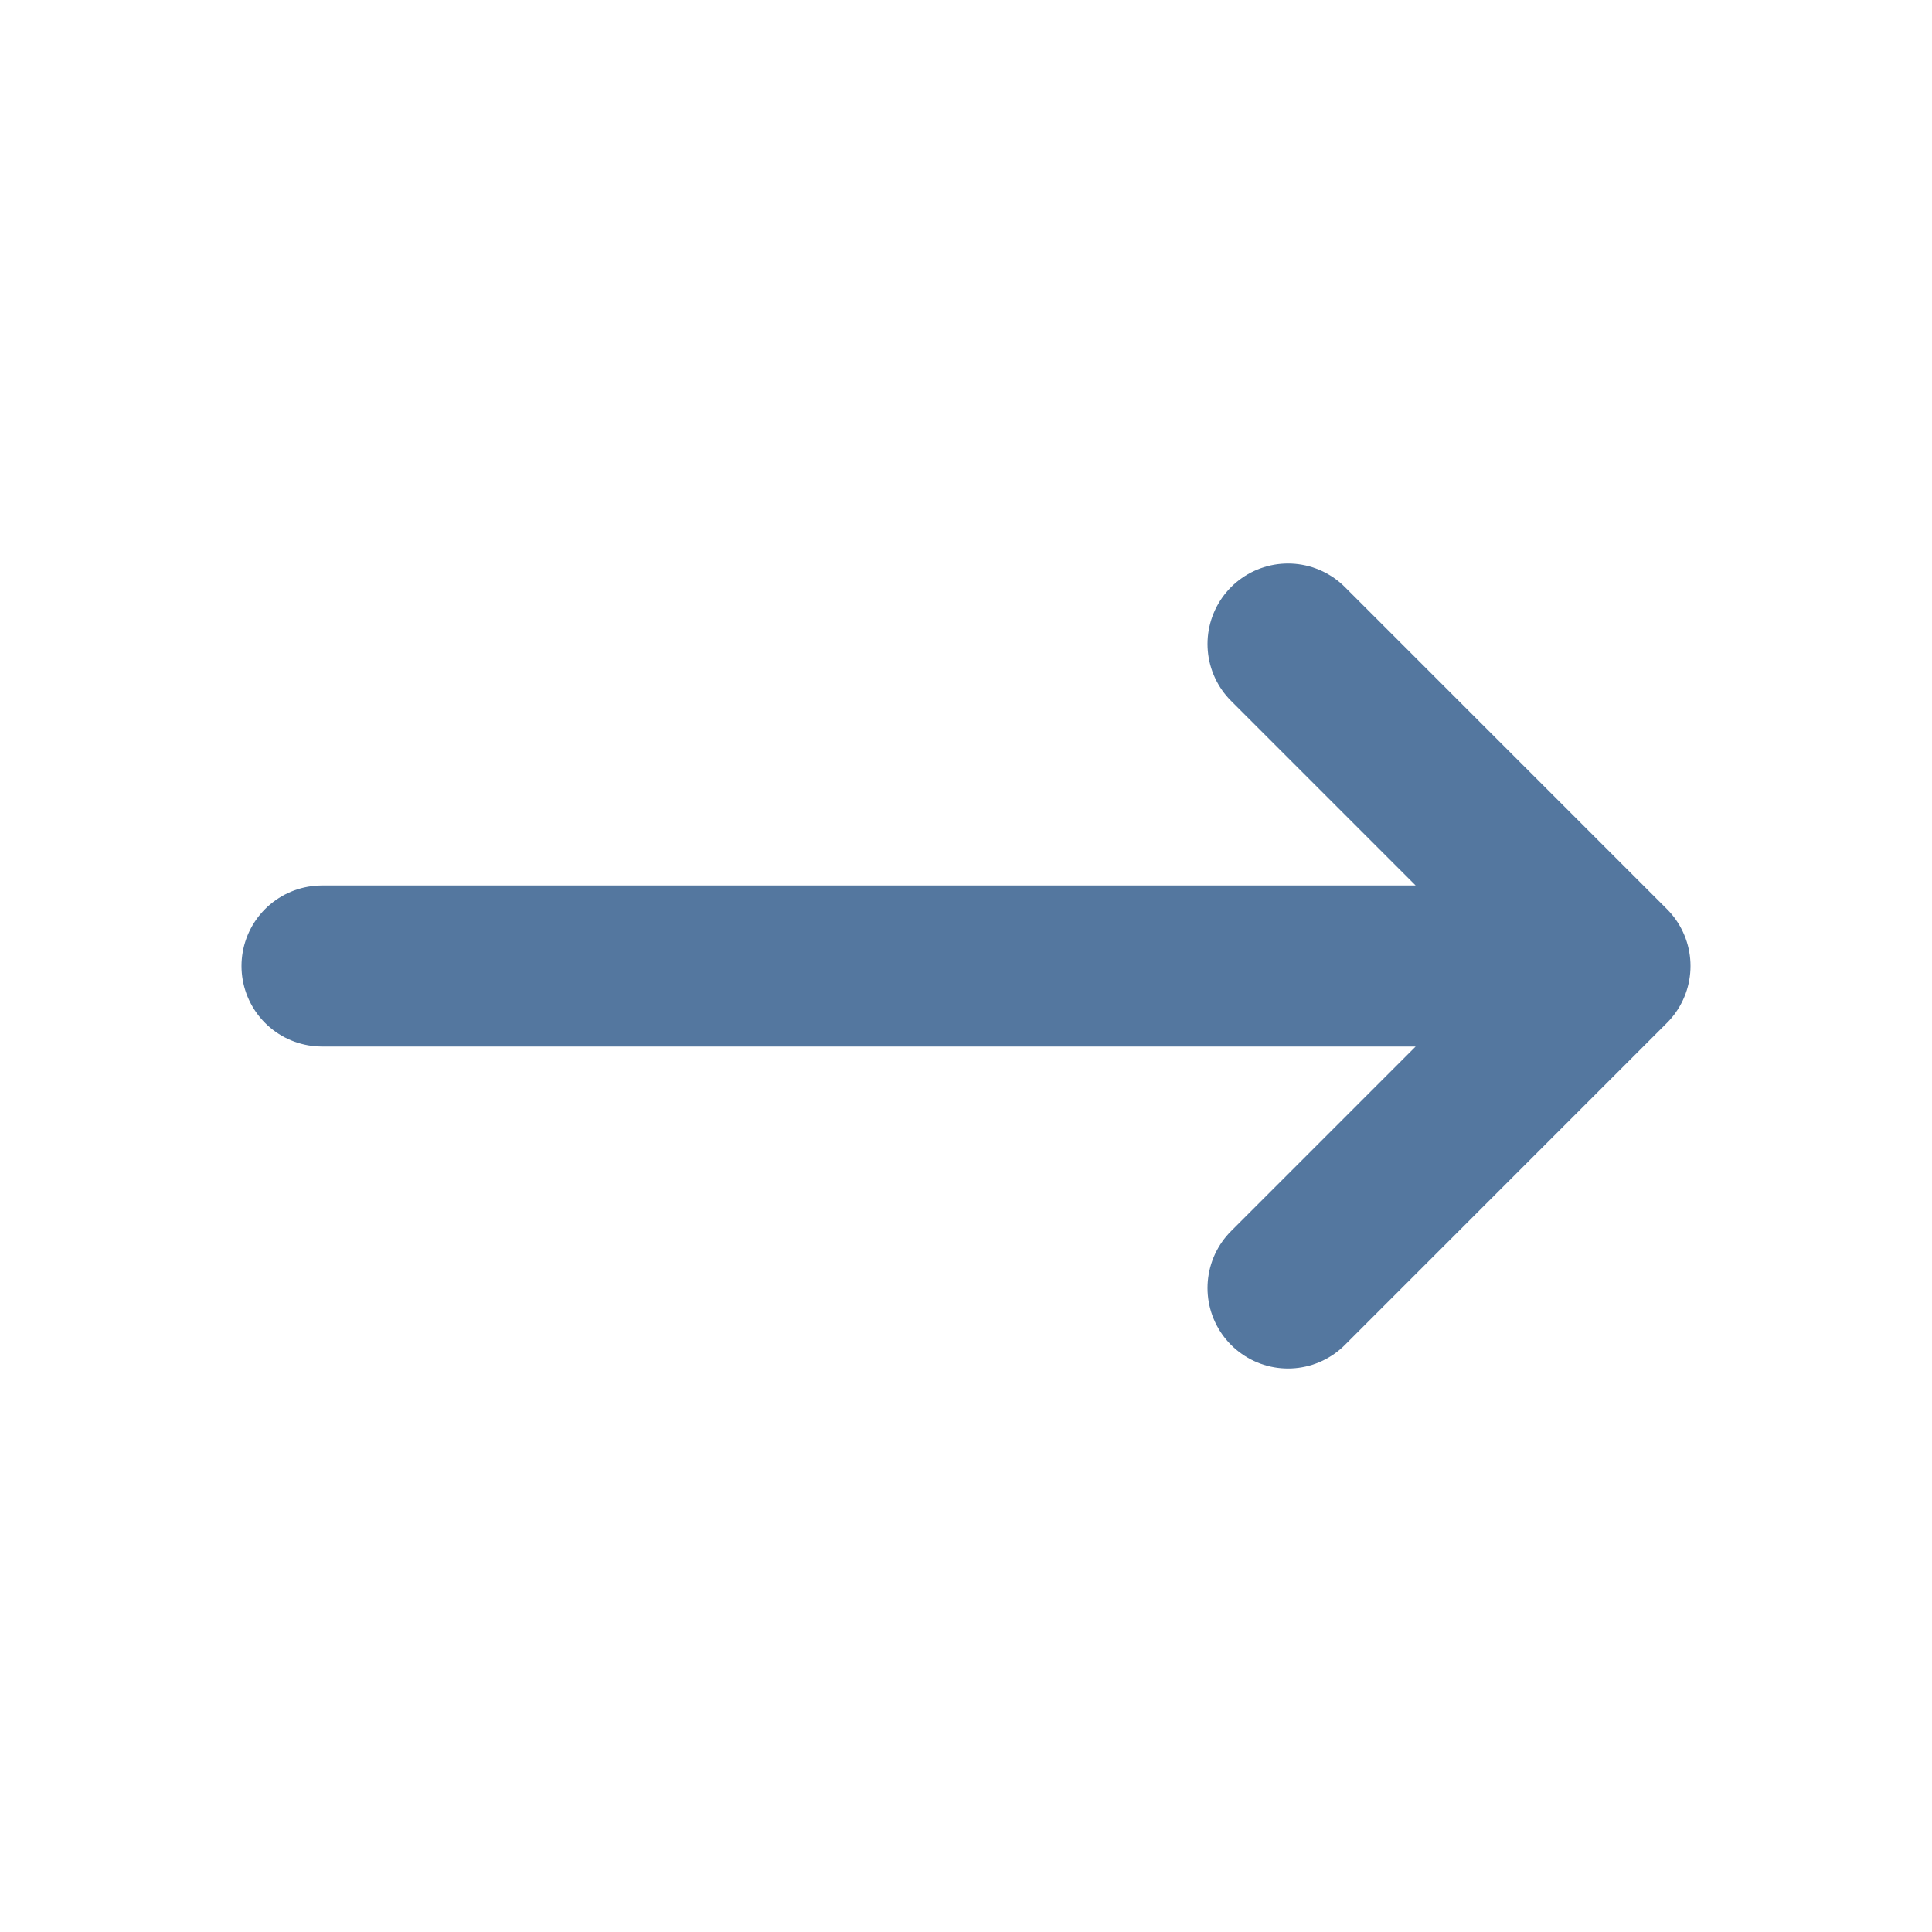
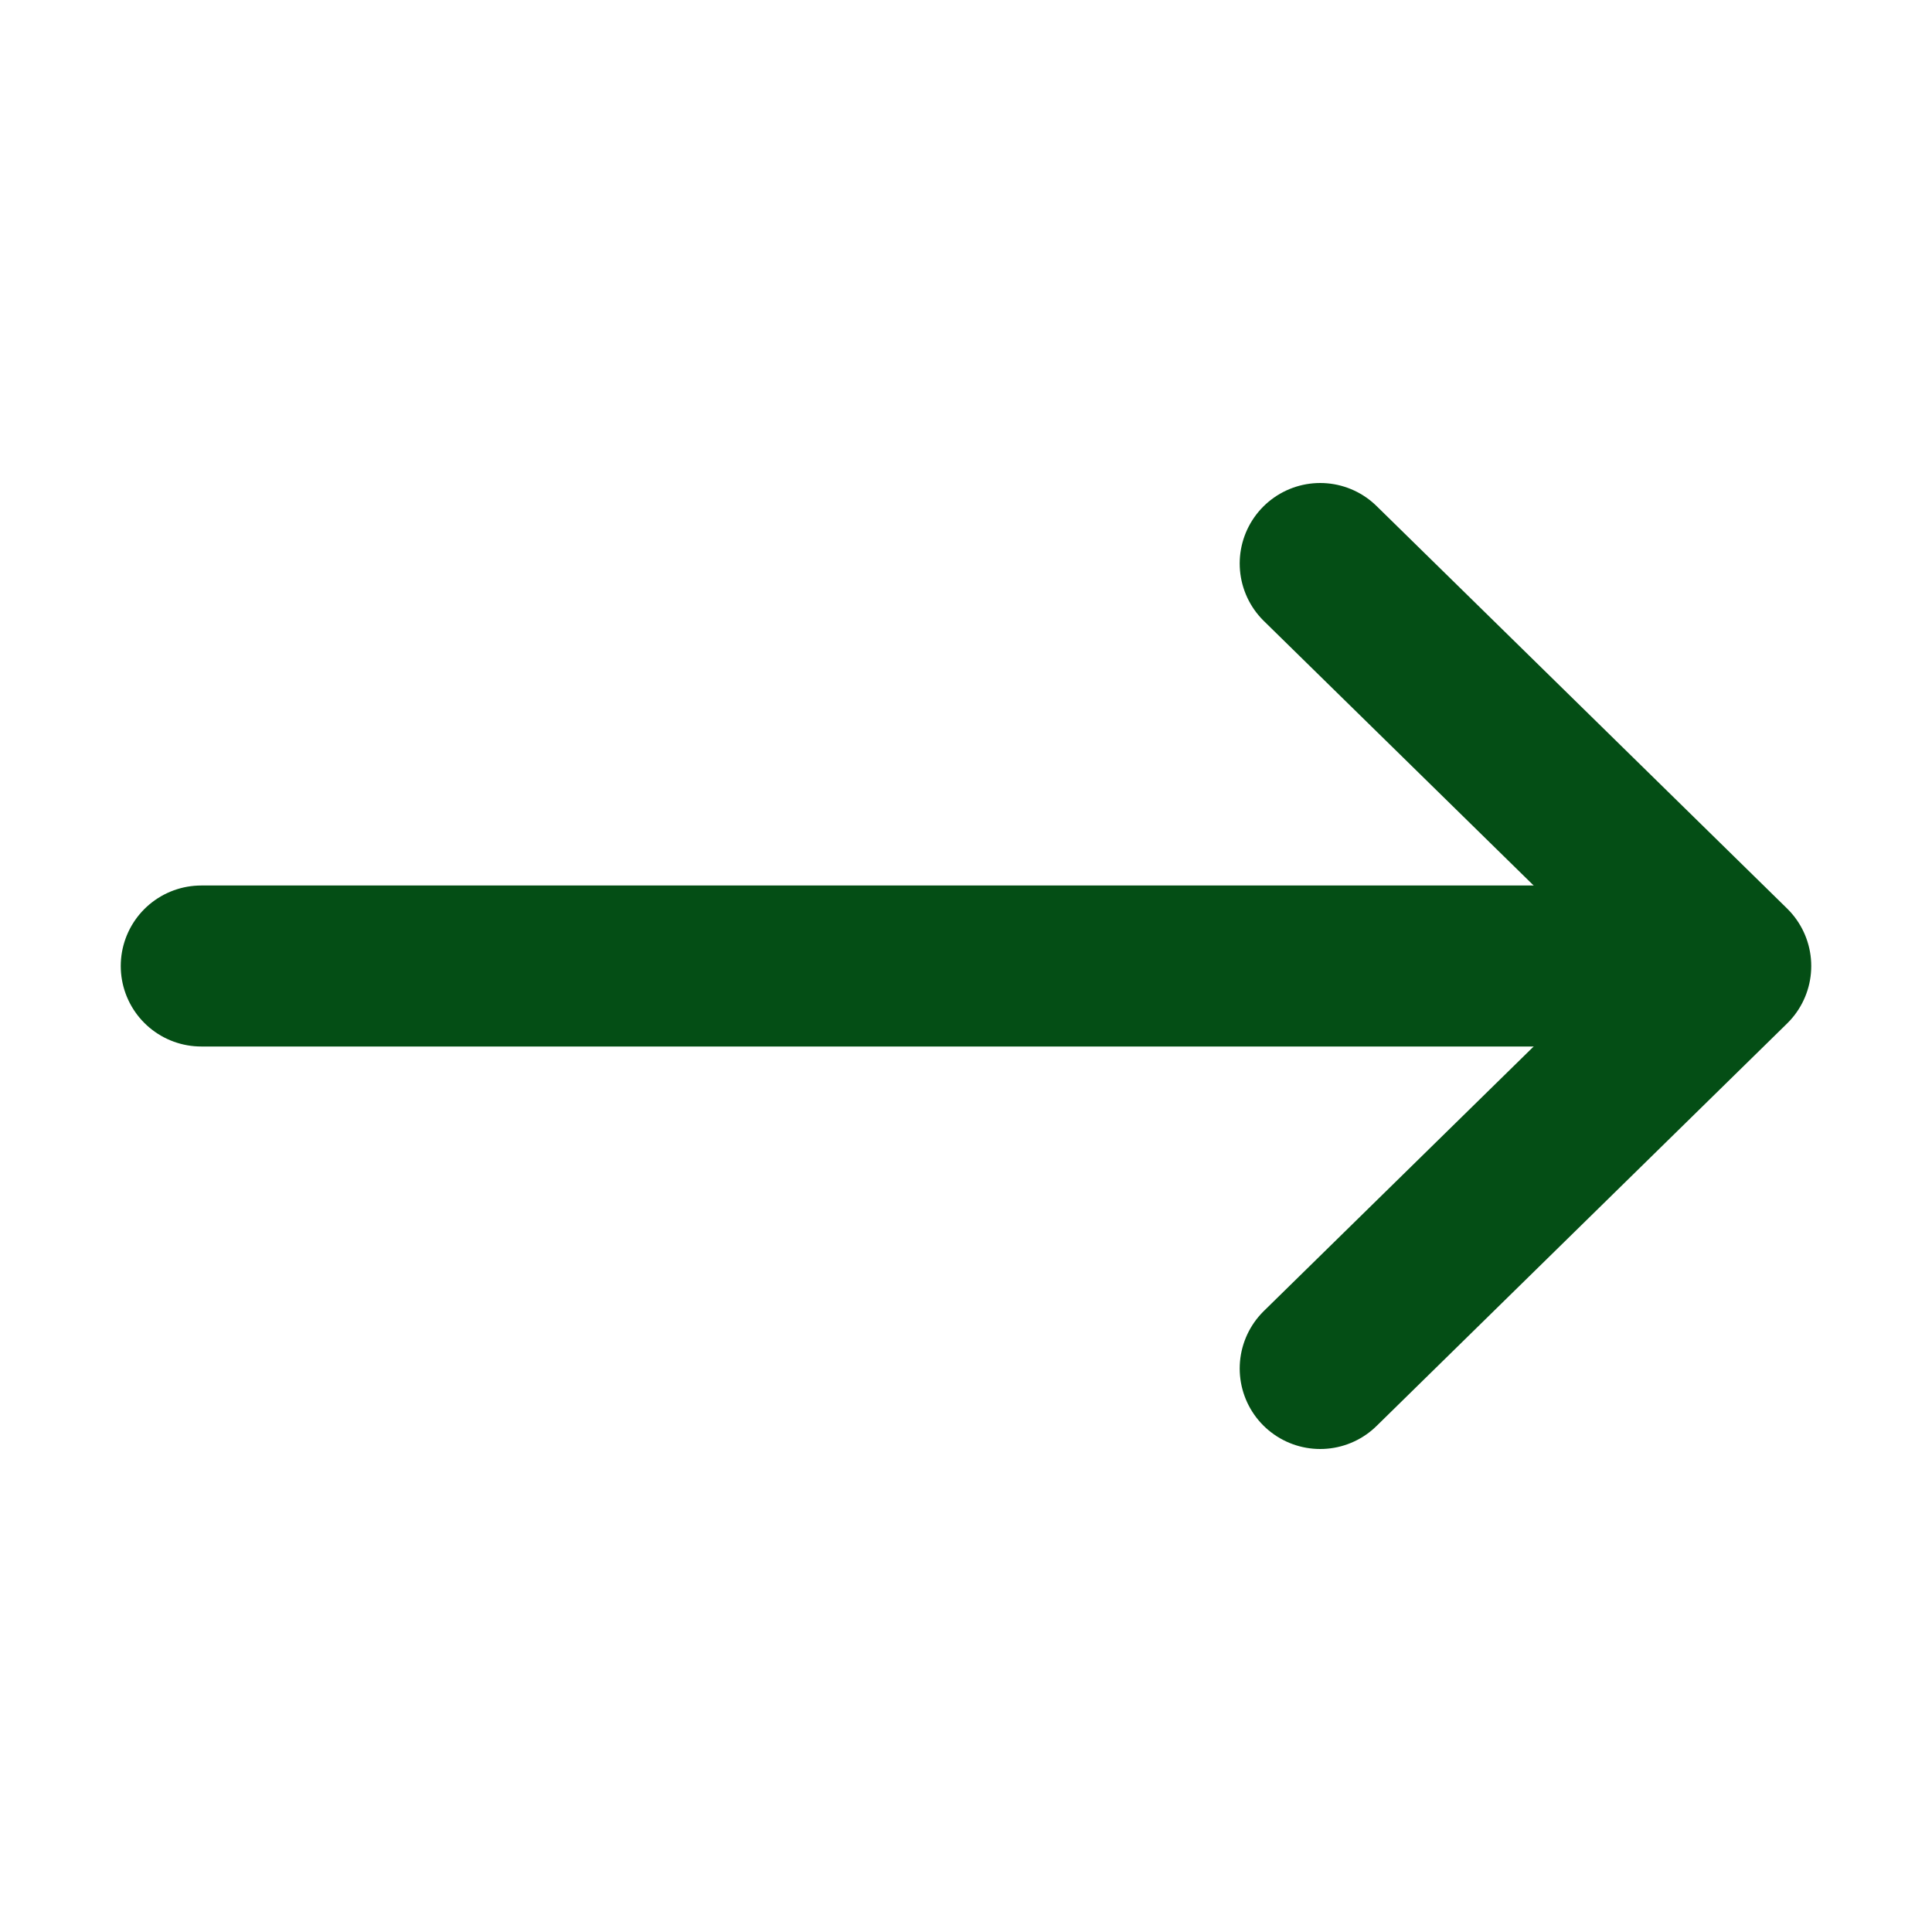
- <svg xmlns="http://www.w3.org/2000/svg" width="800px" height="800px" viewBox="0 0 24 24" fill="none">
+ <svg xmlns="http://www.w3.org/2000/svg" width="800px" height="800px" viewBox="0 0 24 24" fill="#000000">
  <g id="SVGRepo_bgCarrier" stroke-width="0" />
  <g id="SVGRepo_tracerCarrier" stroke-linecap="round" stroke-linejoin="round" />
  <g id="SVGRepo_iconCarrier">
-     <path d="M4 12H20M20 12L16 8M20 12L16 16" stroke="#54779f" stroke-width="2" stroke-linecap="round" stroke-linejoin="round" />
+     <g id="Complete">
+       <g id="arrow-right">
+         <g>
+           <polyline data-name="Right" fill="none" id="Right-2" points="16.4 7 21.5 12 16.4 17" stroke="#044e15" stroke-linecap="round" stroke-linejoin="round" stroke-width="2" />
+           <line fill="none" stroke="#044e15" stroke-linecap="round" stroke-linejoin="round" stroke-width="2" x1="2.5" x2="19.2" y1="12" y2="12" />
+         </g>
+       </g>
+     </g>
  </g>
</svg>
